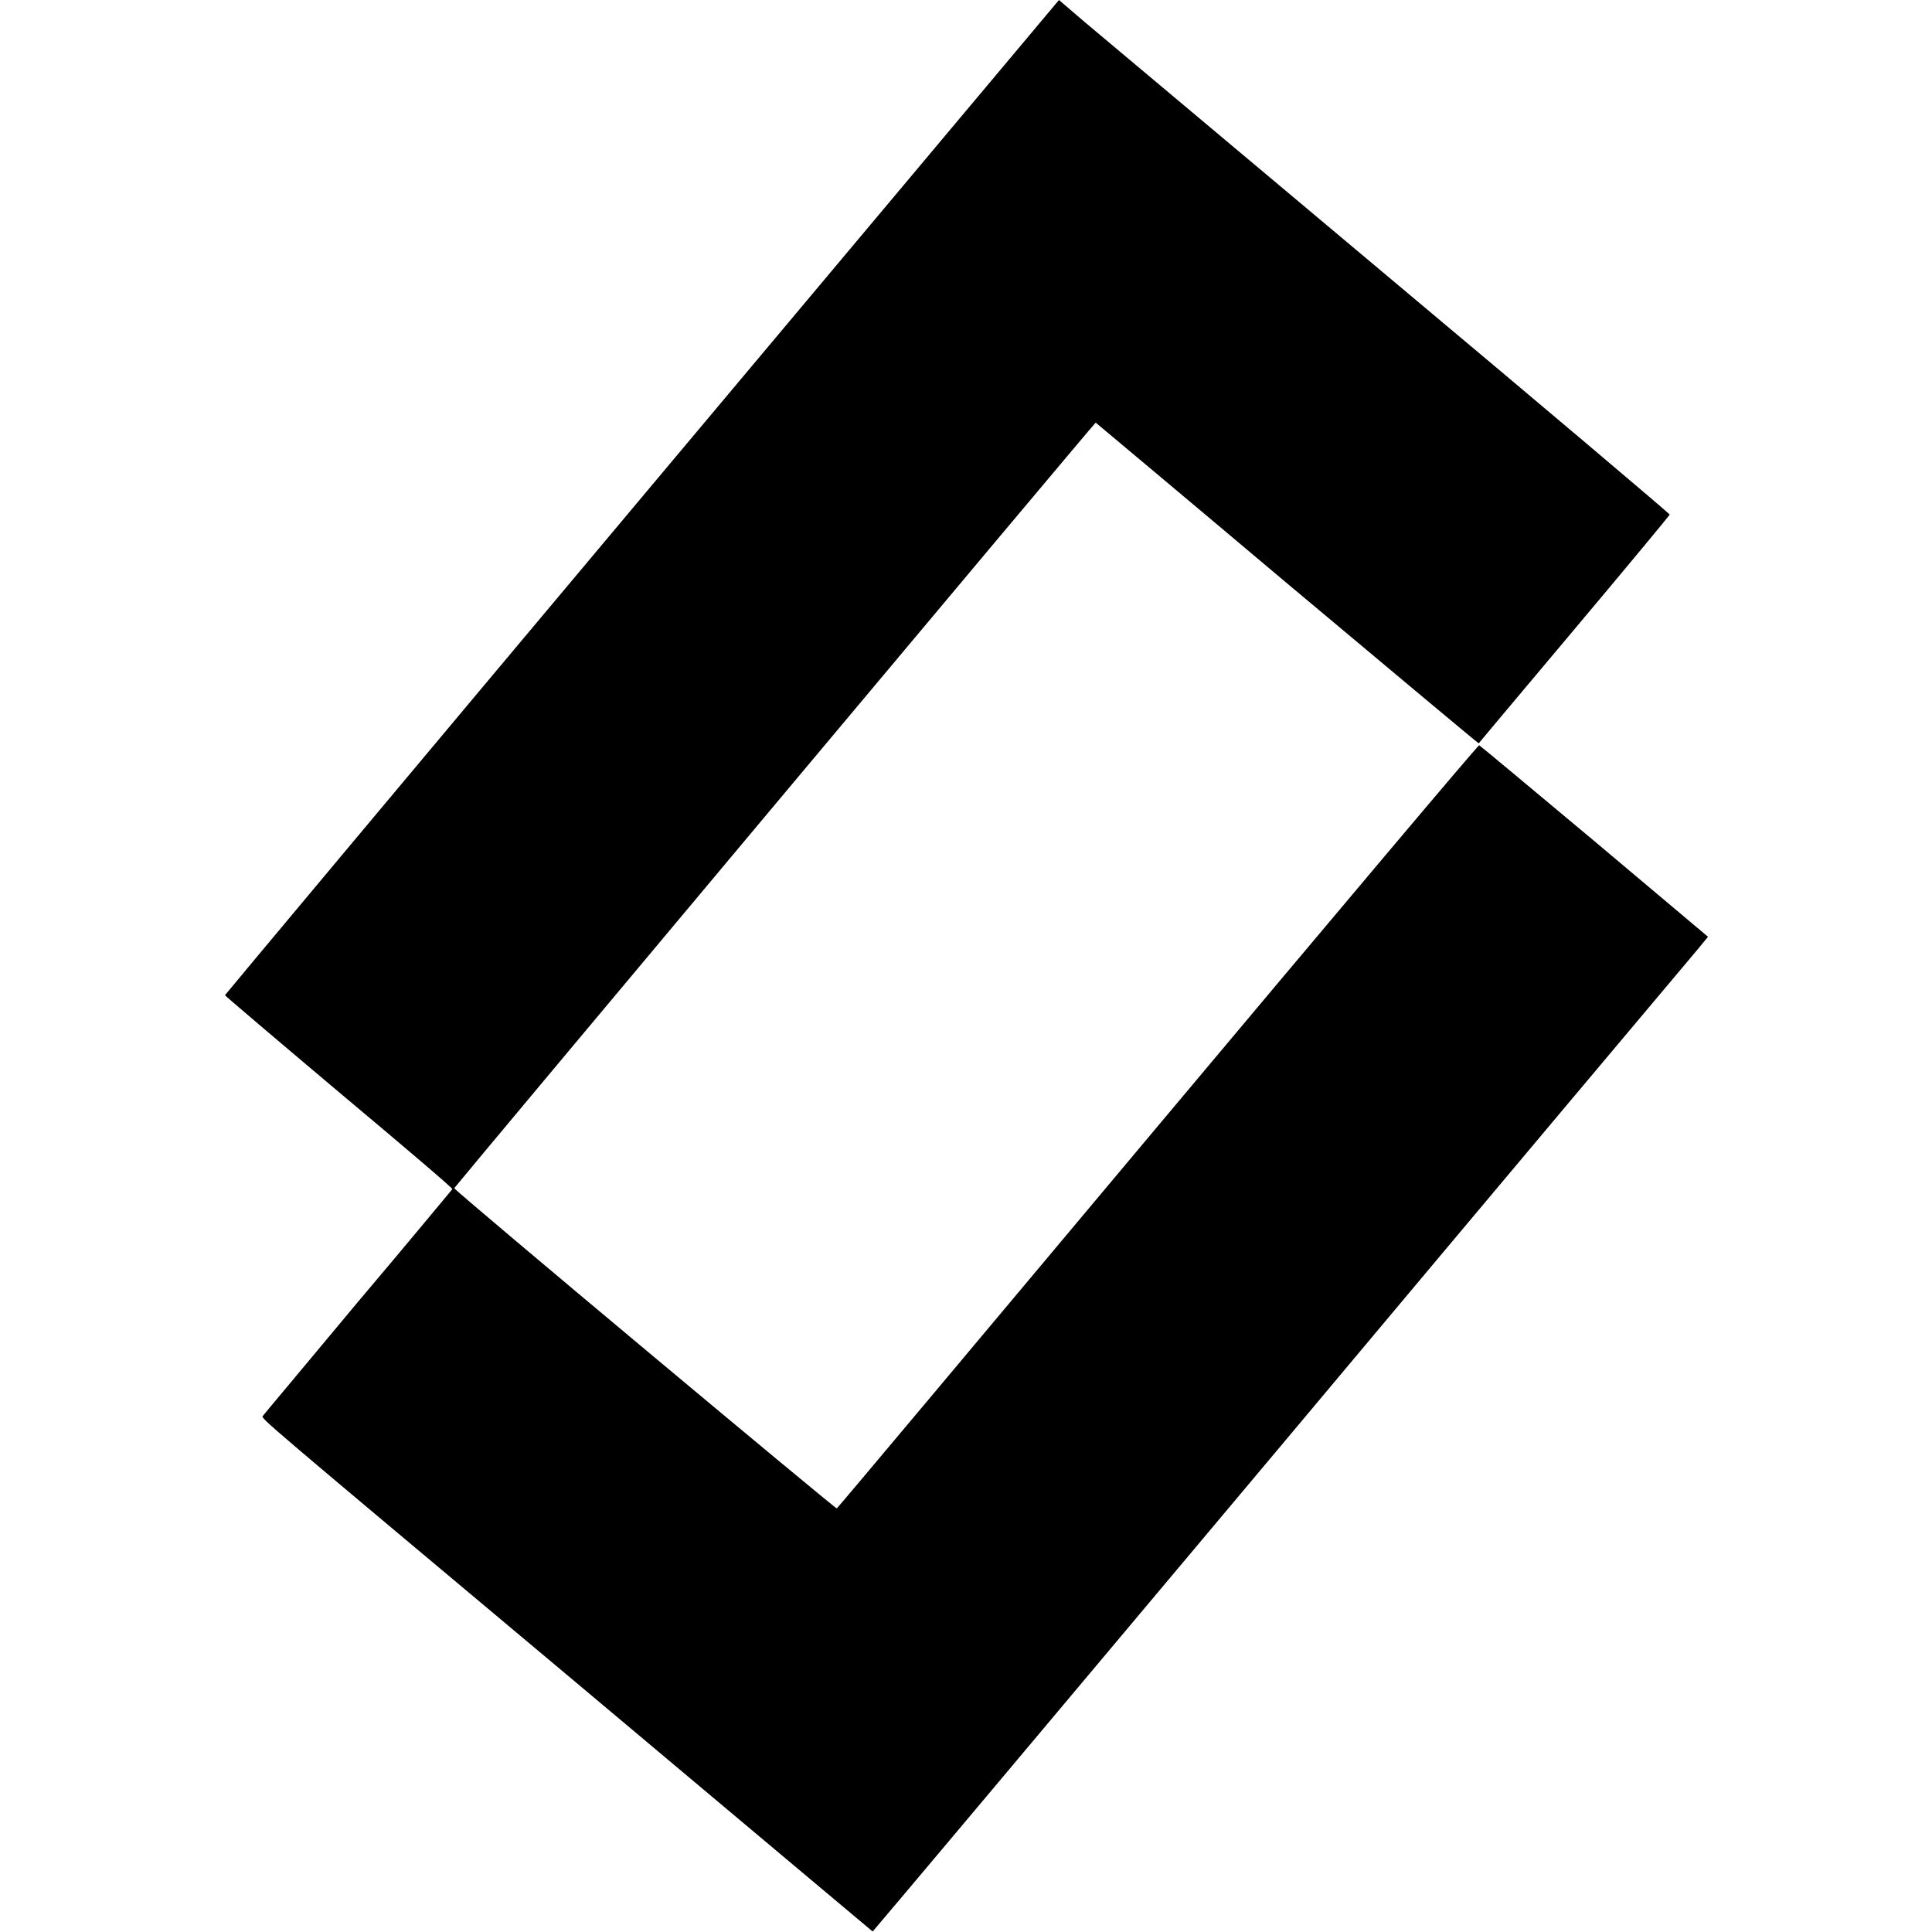
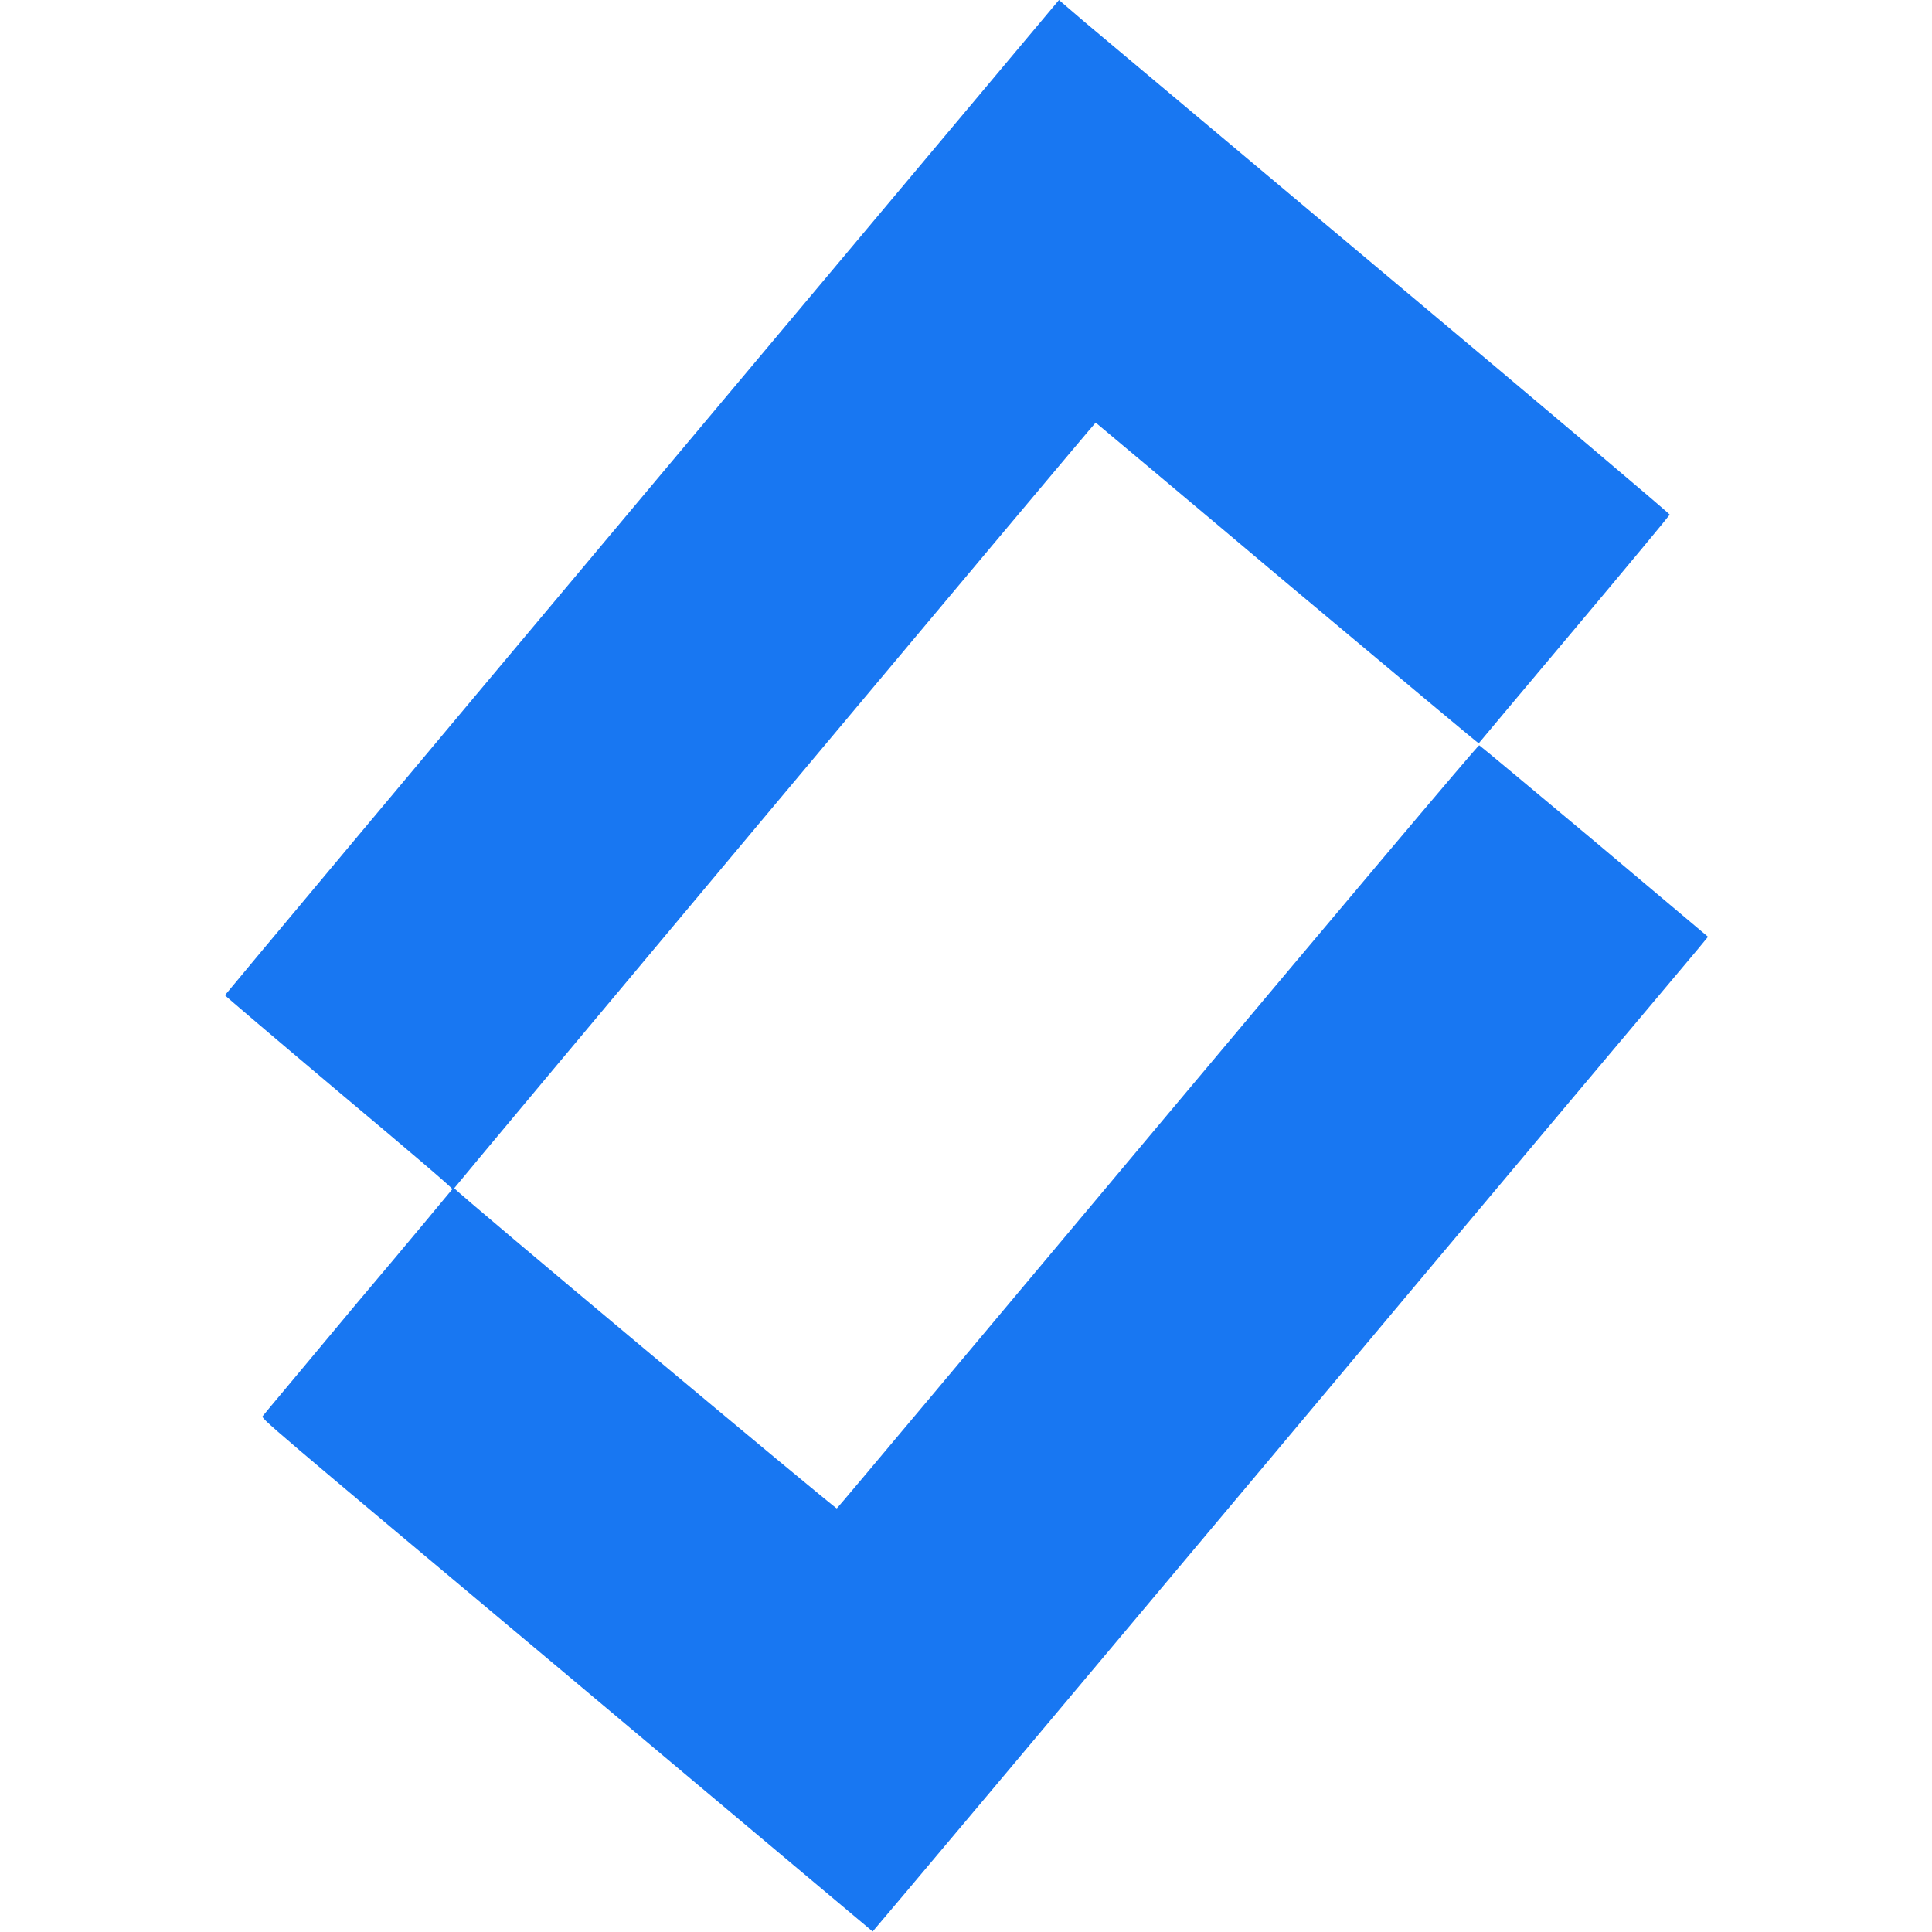
- <svg xmlns="http://www.w3.org/2000/svg" fill="currentColor" width="16" height="16" viewBox="0 0 16 16">
+ <svg xmlns="http://www.w3.org/2000/svg" fill="#1877f2" width="16" height="16" viewBox="0 0 16 16">
  <path fill-rule="evenodd" d="M 5.316 4.117 C 3.418 6.379 1.867 8.234 1.863 8.242 C 1.863 8.246 2.285 8.605 2.805 9.043 C 3.387 9.531 3.75 9.84 3.746 9.848 C 3.742 9.852 3.395 10.273 2.965 10.781 C 2.539 11.293 2.184 11.715 2.176 11.727 C 2.16 11.746 2.16 11.746 4.691 13.867 C 6.086 15.039 7.227 15.996 7.227 15.996 C 7.23 15.996 8.75 14.188 10.605 11.977 C 12.457 9.766 14.016 7.914 14.062 7.859 L 14.145 7.758 L 13.203 6.965 C 12.684 6.531 12.254 6.172 12.25 6.172 C 12.242 6.168 11.051 7.582 9.59 9.324 C 8.133 11.062 6.938 12.488 6.93 12.492 C 6.922 12.5 3.762 9.859 3.762 9.84 C 3.762 9.832 9.062 3.504 9.074 3.5 C 9.074 3.5 9.789 4.098 10.66 4.832 C 11.531 5.562 12.246 6.16 12.246 6.156 C 12.246 6.156 12.602 5.73 13.039 5.211 C 13.473 4.695 13.828 4.266 13.828 4.262 C 13.828 4.254 12.789 3.375 11.512 2.305 L 8.98 0.18 L 8.77 0 L 5.316 4.117" />
</svg>
